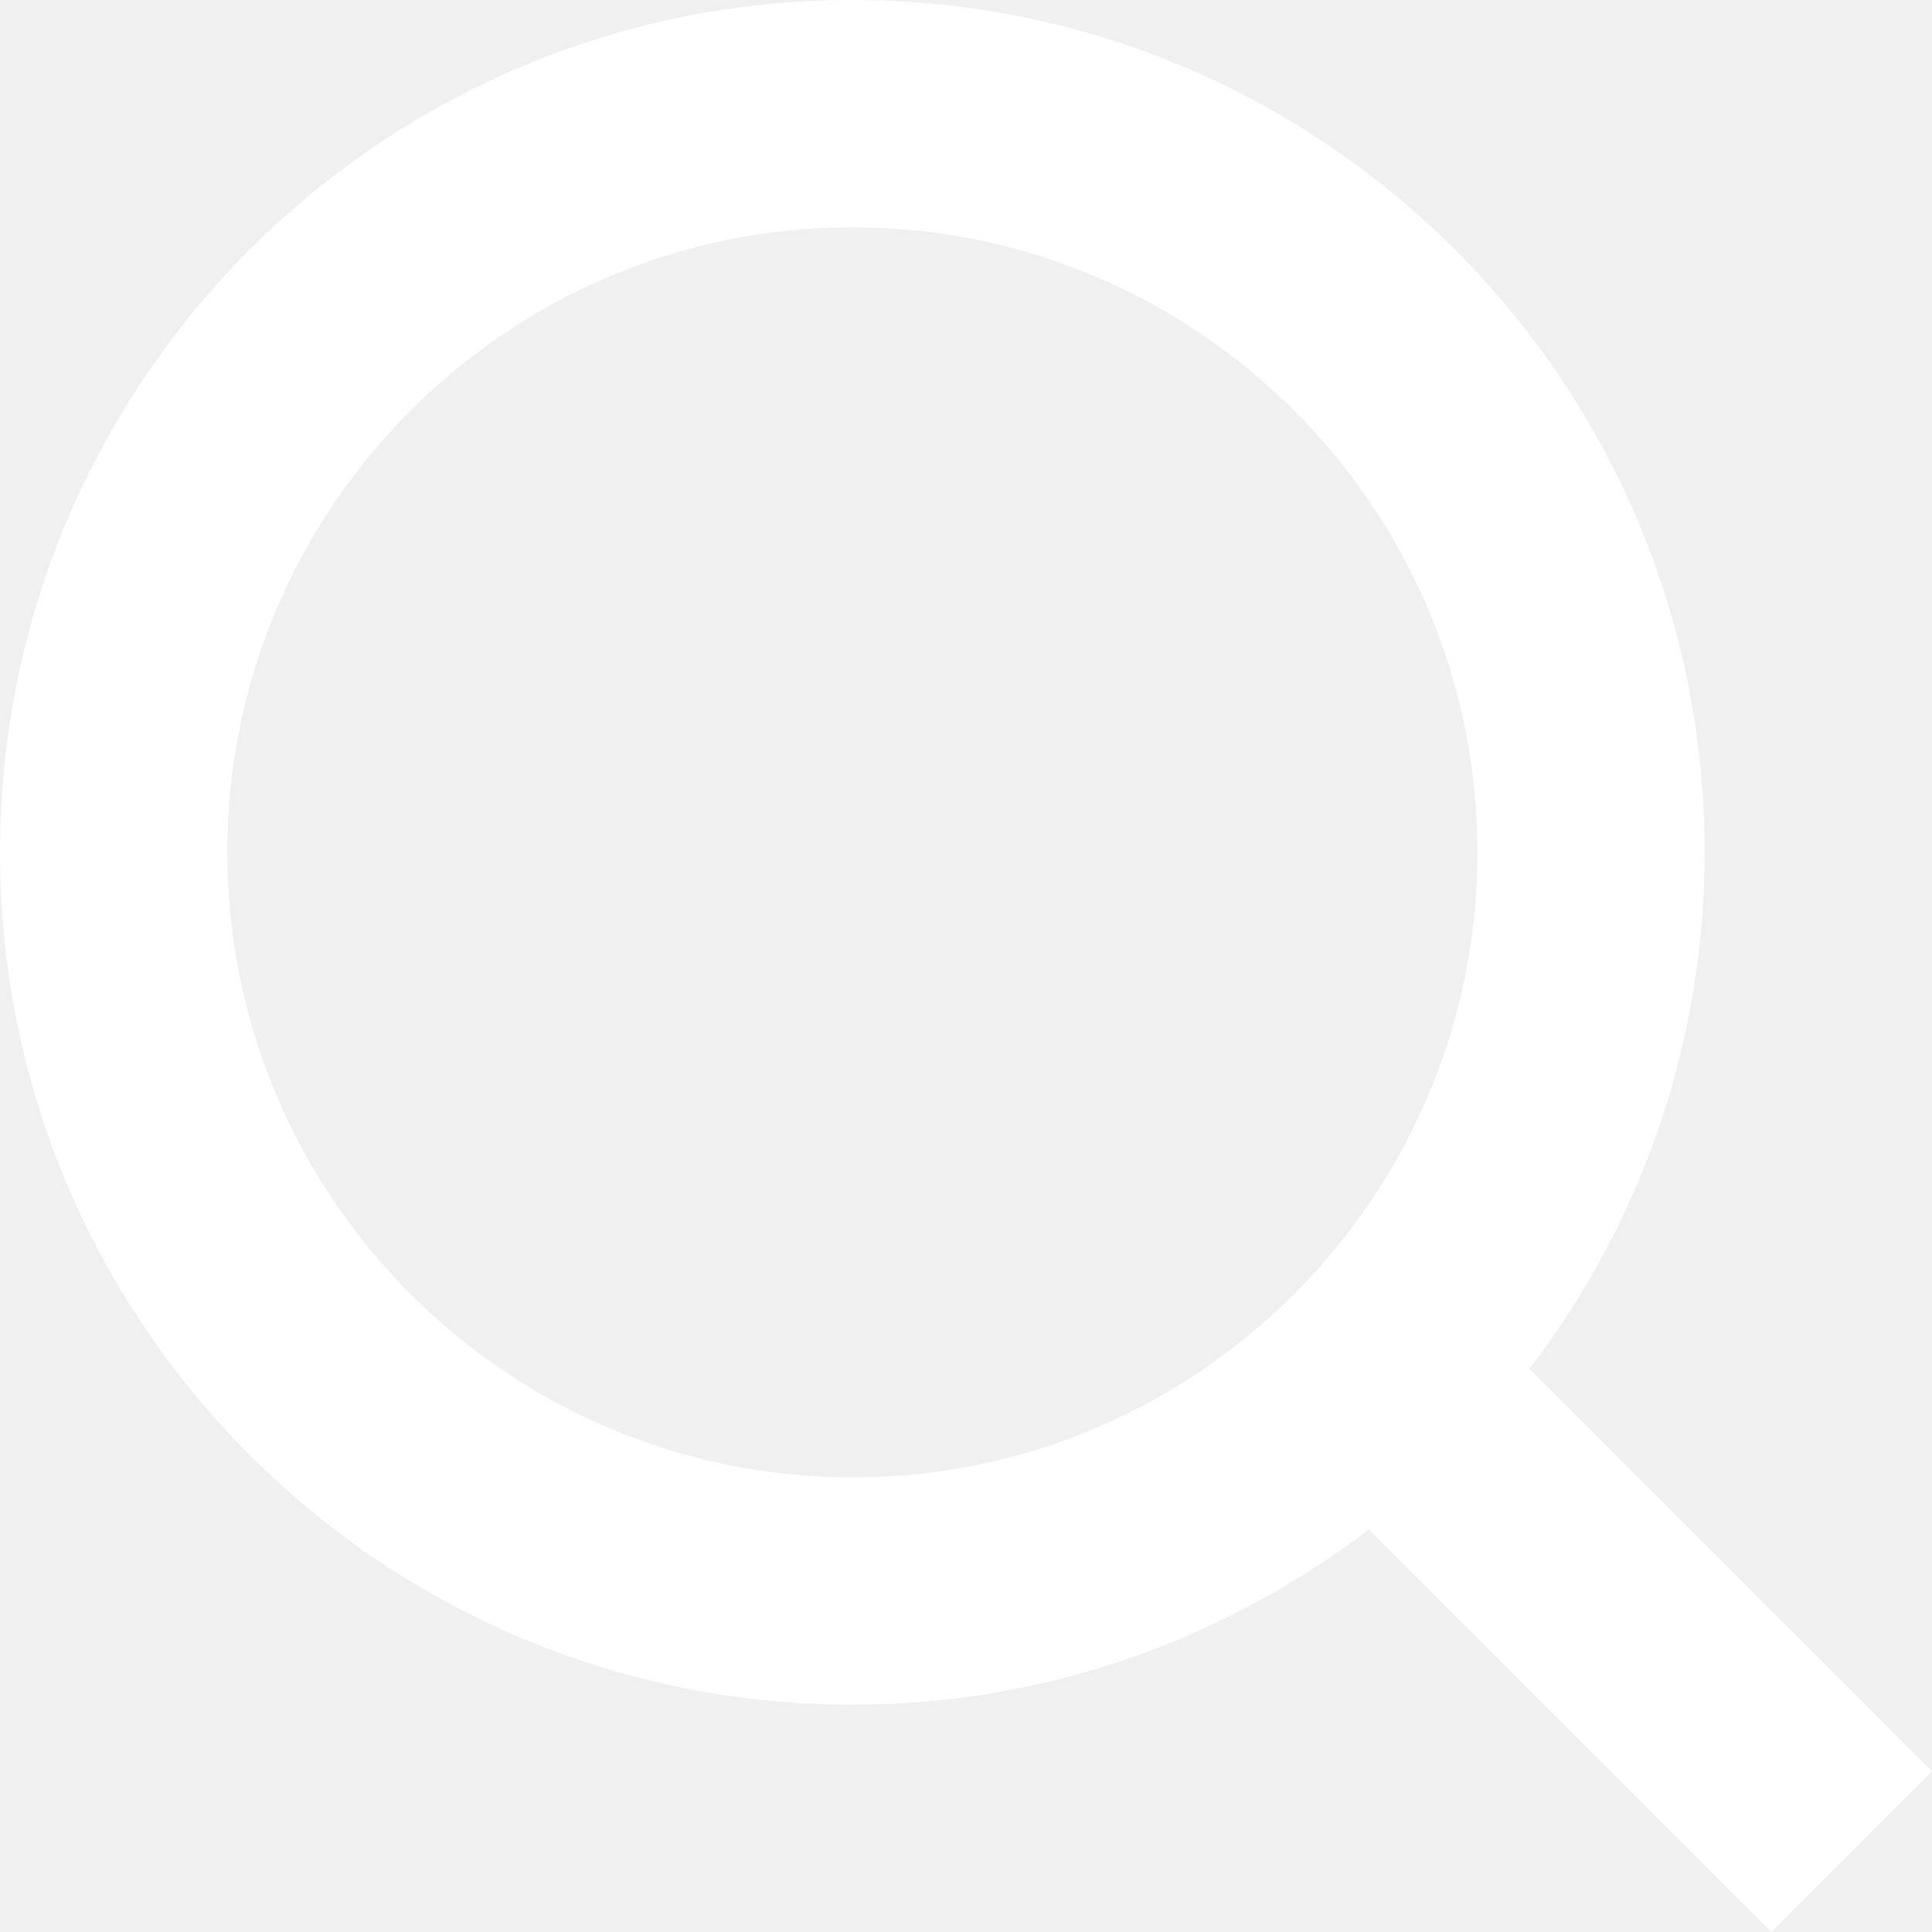
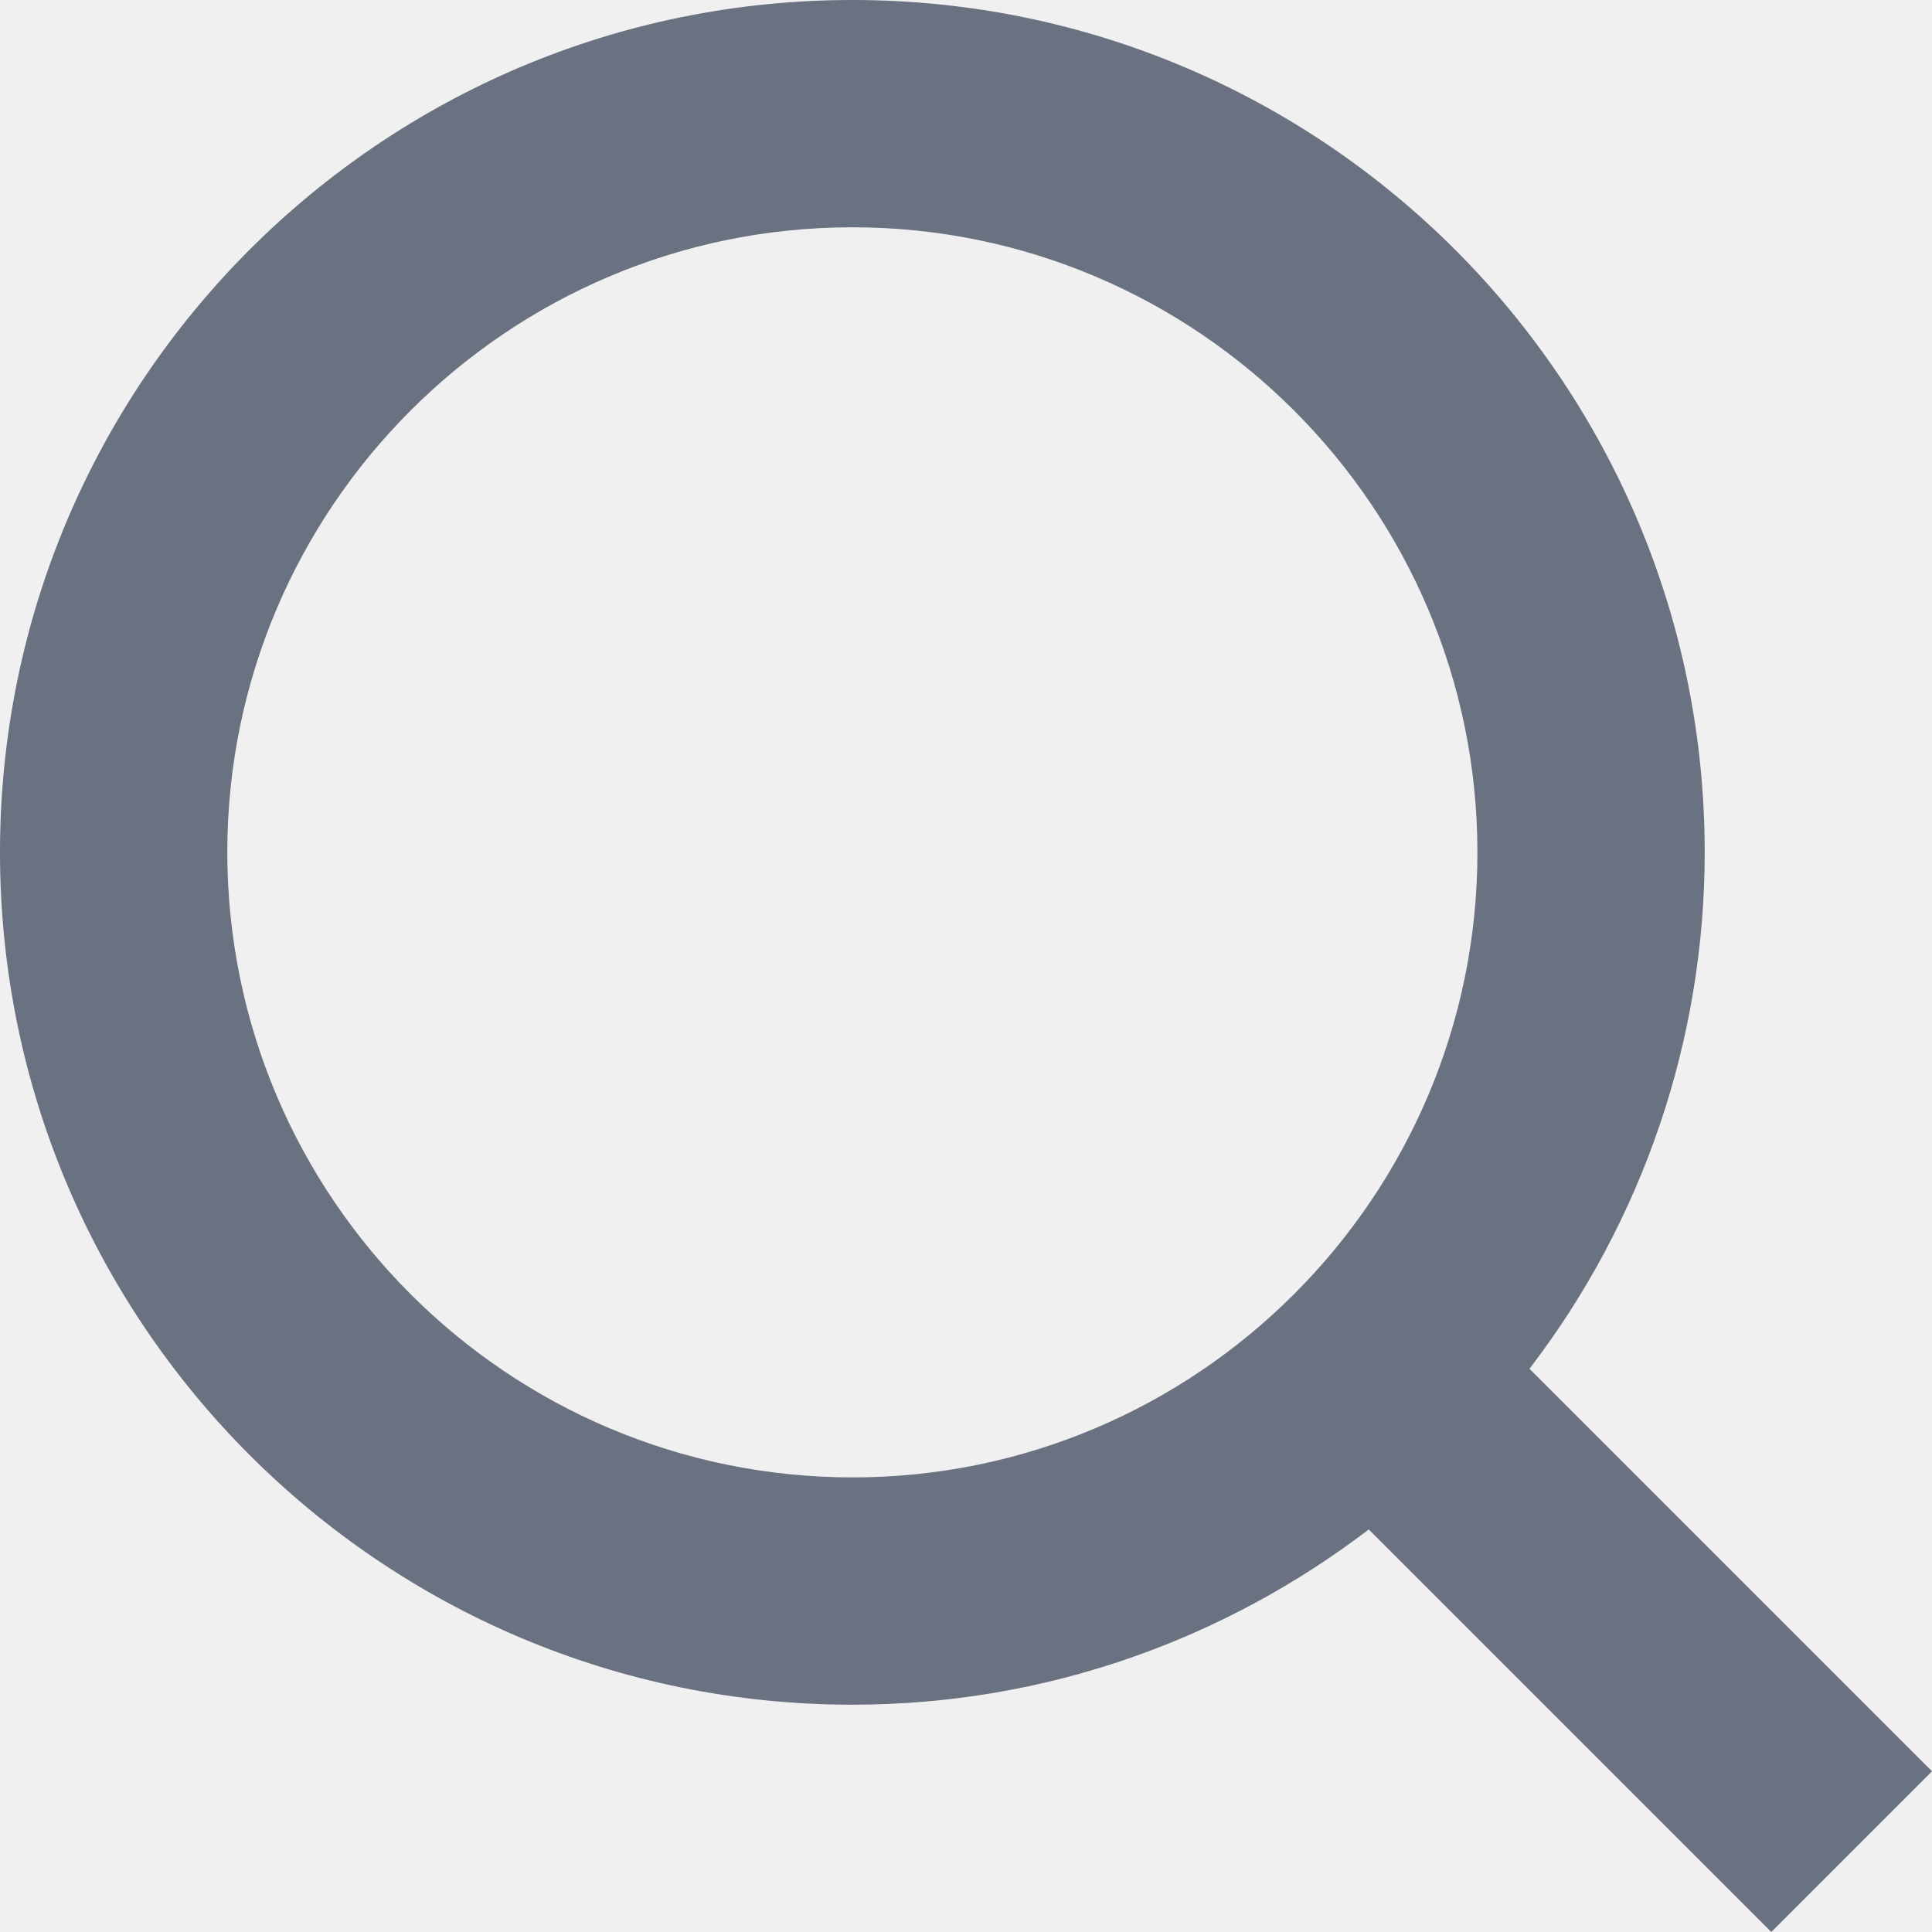
<svg xmlns="http://www.w3.org/2000/svg" width="17" height="17" viewBox="0 0 17 17">
-   <path fill="#ffffff" d="M17 15.586l-3.542-3.542A7.465 7.465 0 0 0 15 7.5 7.5 7.5 0 1 0 7.5 15c1.71 0 3.282-.579 4.544-1.542L15.586 17 17 15.586zM2 7.5C2 4.467 4.467 2 7.5 2 10.532 2 13 4.467 13 7.5c0 3.032-2.468 5.5-5.5 5.5A5.506 5.506 0 0 1 2 7.5z" />
+   <path fill="#6a7180" d="M17 15.586l-3.542-3.542A7.465 7.465 0 0 0 15 7.5 7.5 7.5 0 1 0 7.5 15c1.71 0 3.282-.579 4.544-1.542L15.586 17 17 15.586zM2 7.5C2 4.467 4.467 2 7.5 2 10.532 2 13 4.467 13 7.5c0 3.032-2.468 5.5-5.5 5.5A5.506 5.506 0 0 1 2 7.5z" />
</svg>
